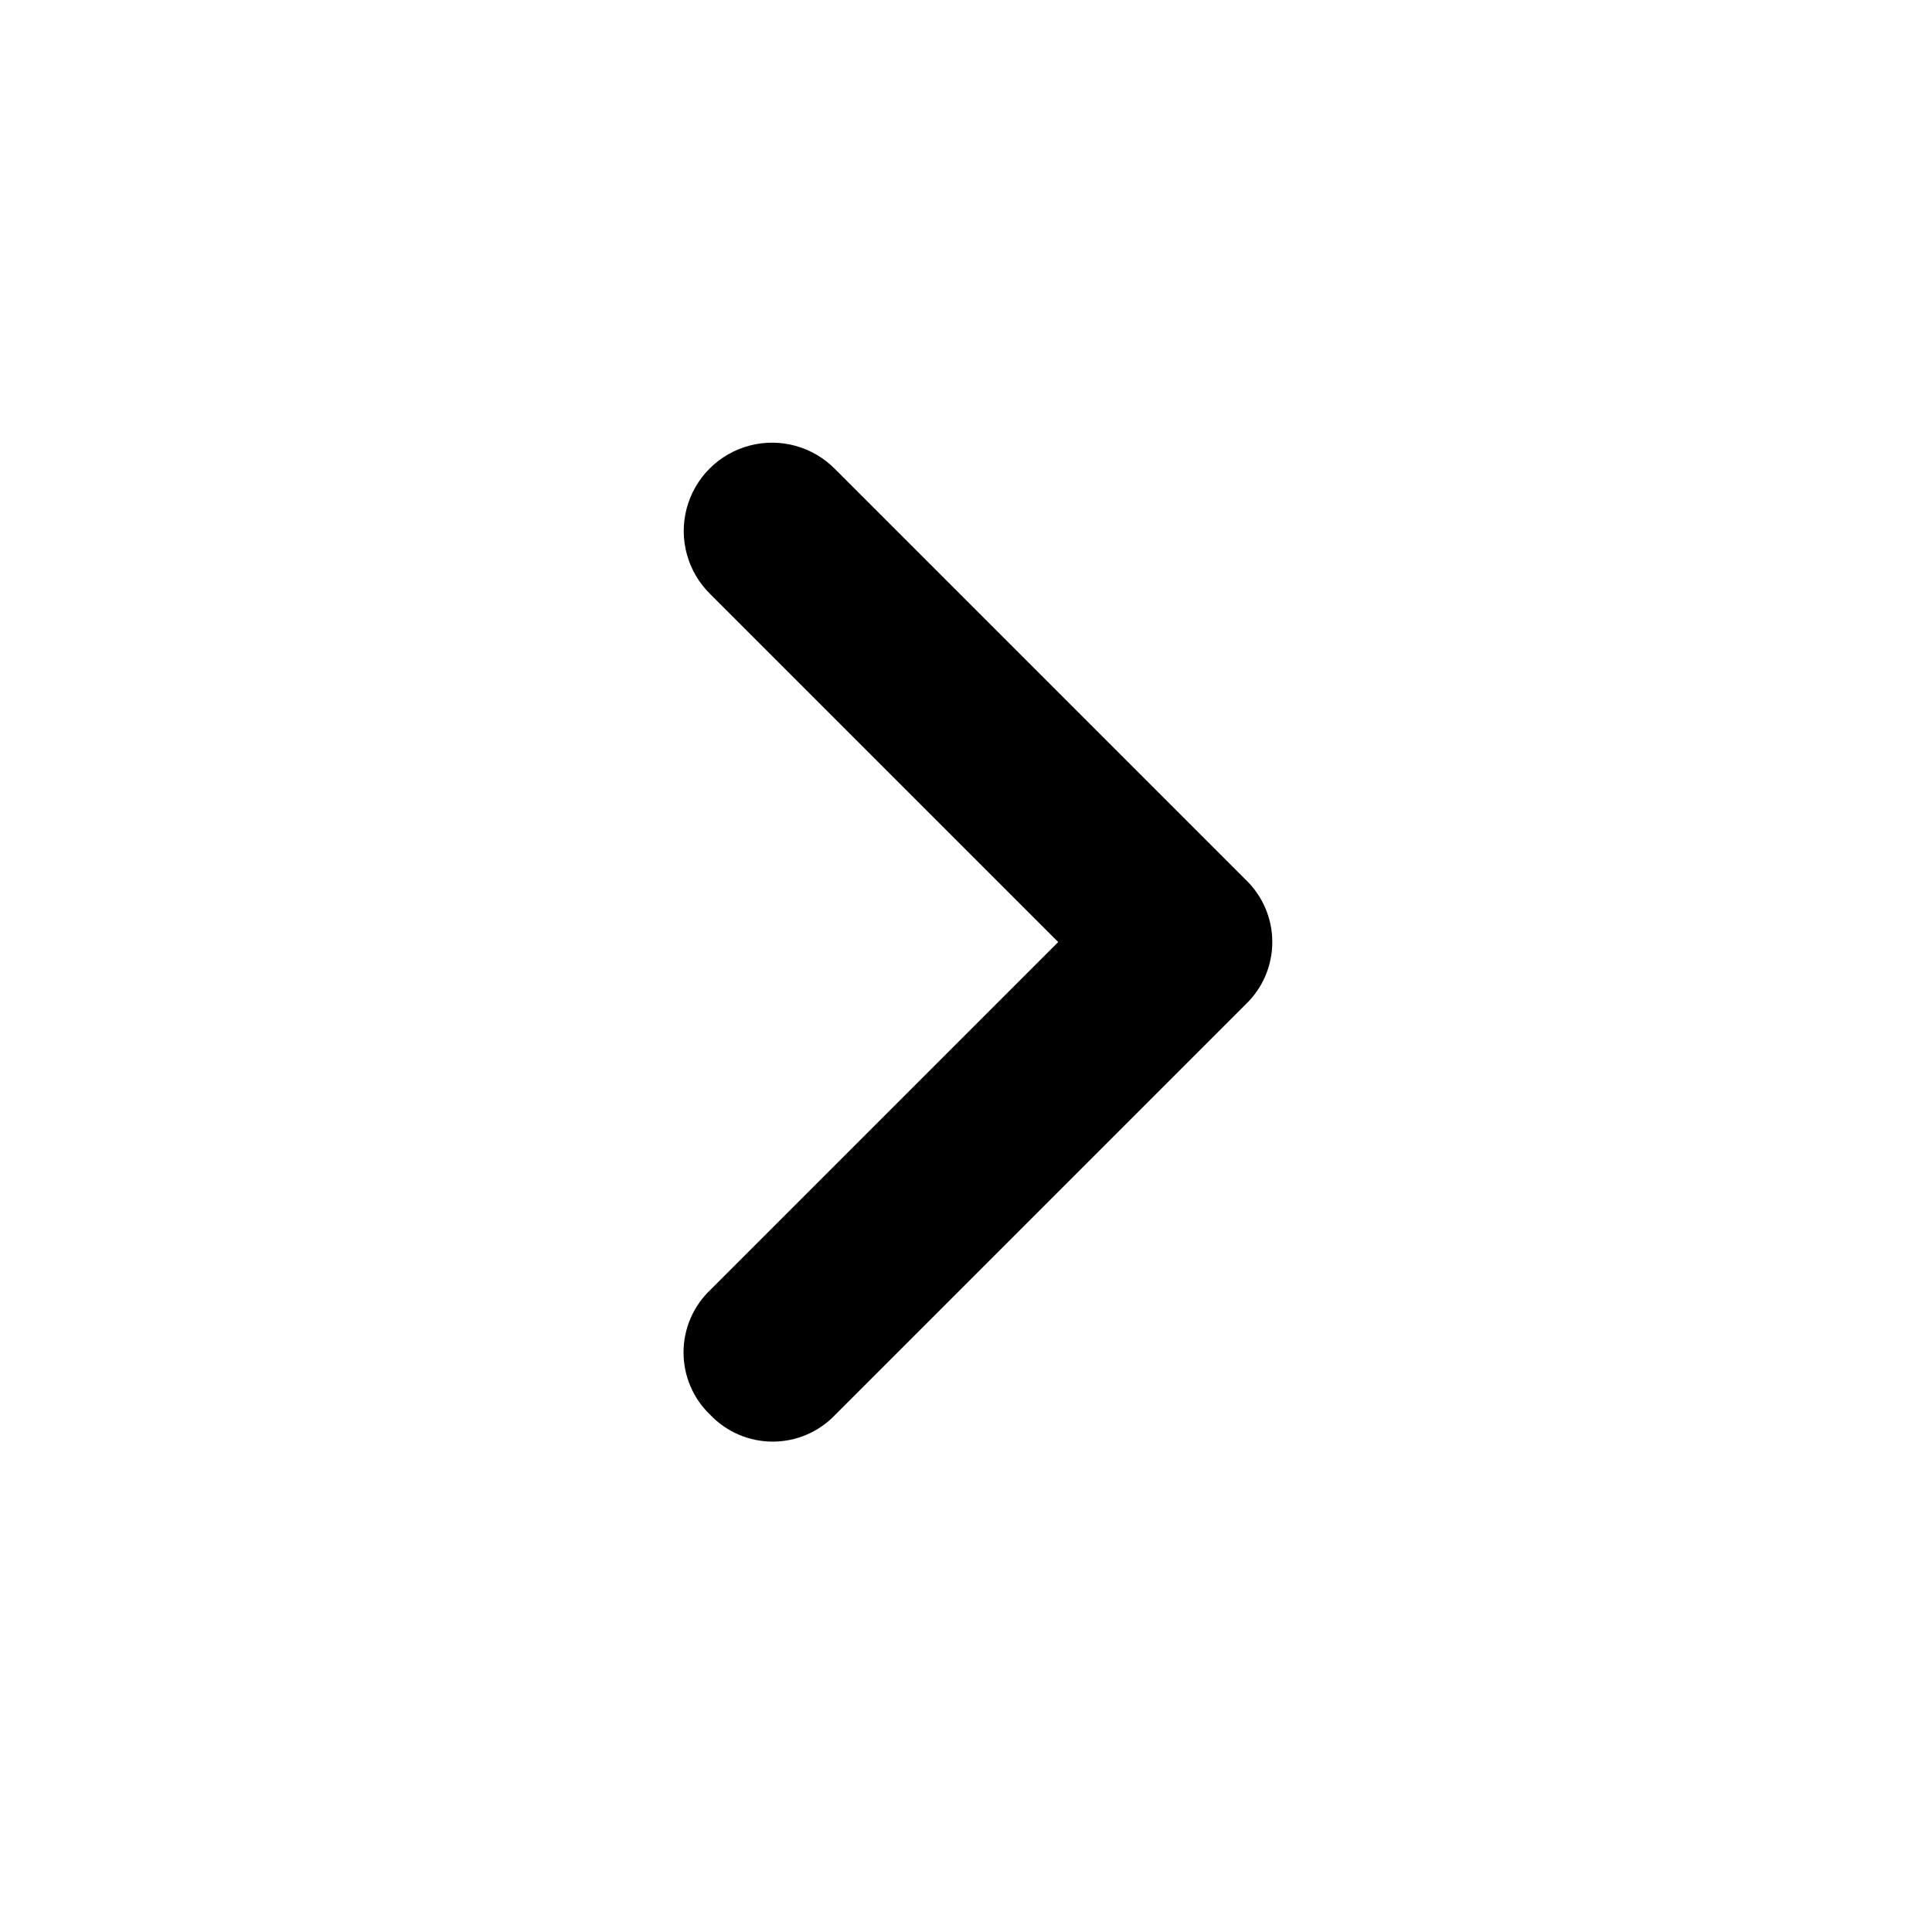
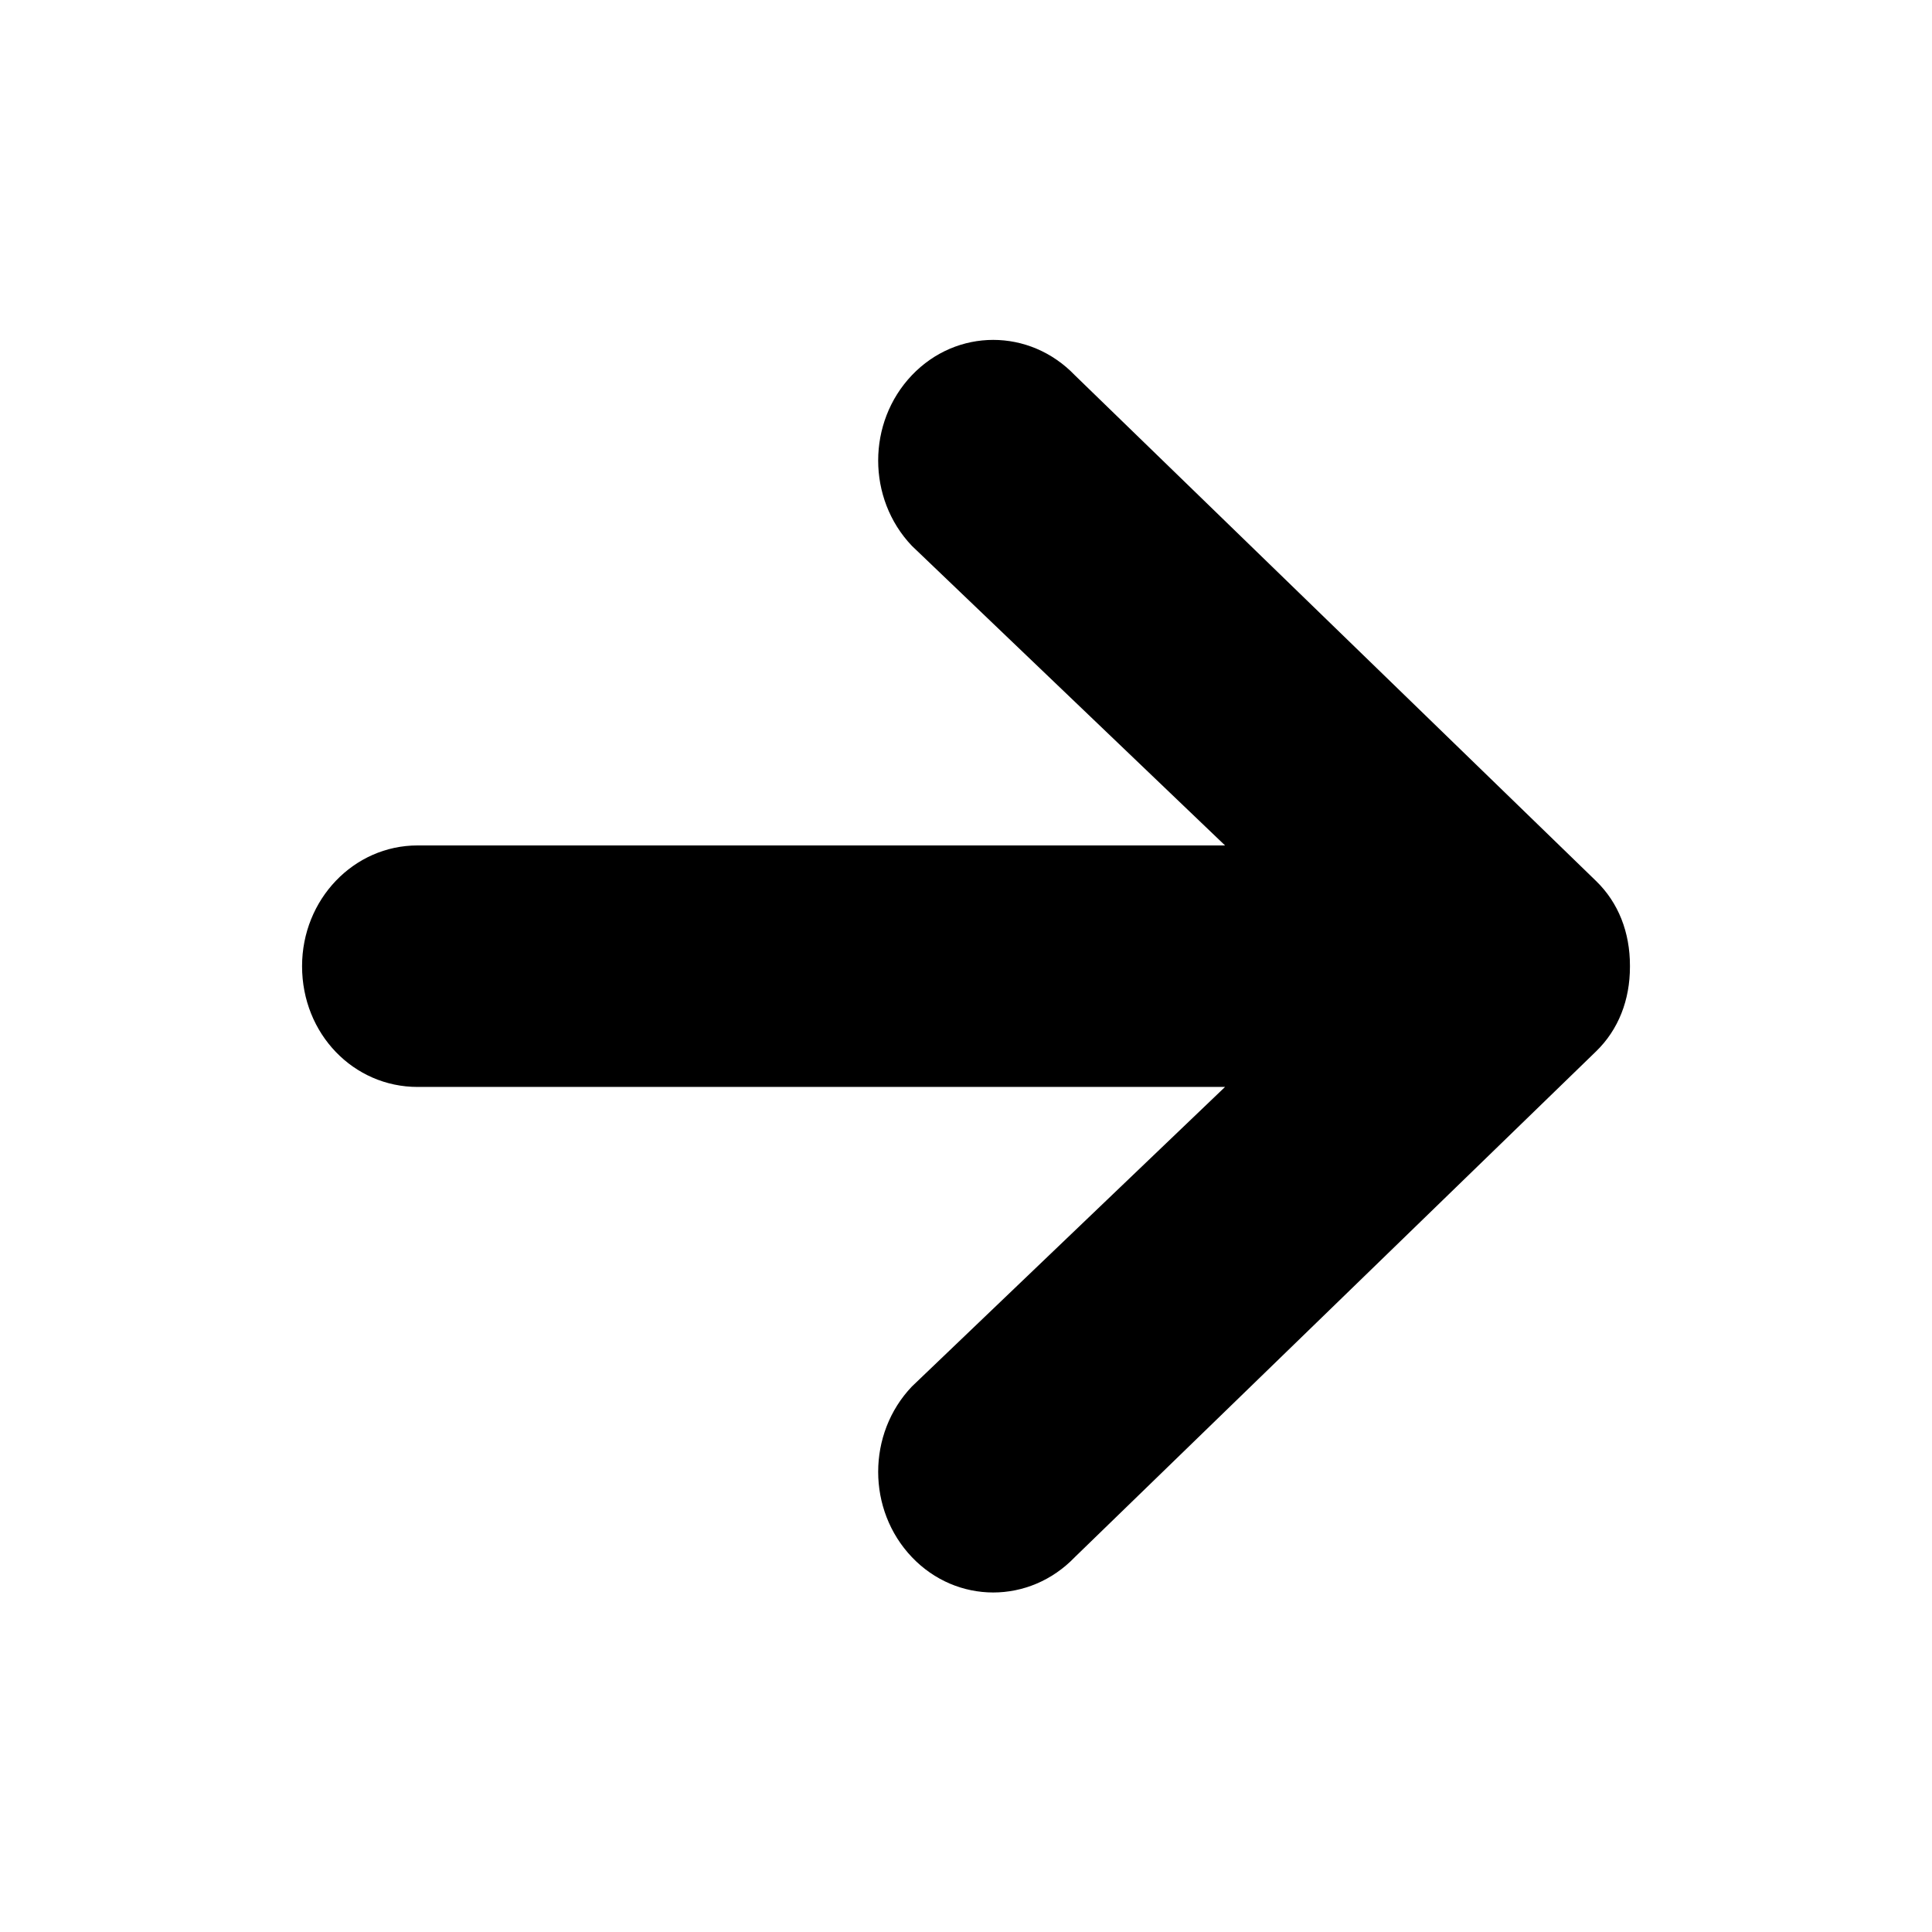
- <svg xmlns="http://www.w3.org/2000/svg" id="svg74" version="1.1" viewBox="100 100 924 924" height="200.00px" width="200px" class="icon">
-   <defs id="defs78" />
-   <path id="path72" d="m 439.697,384.142 166.4,166.4 -166.4,166.4 a 41.259,41.259 0 0 0 0,59.733 41.259,41.259 0 0 0 59.733,0 L 695.697,580.408 a 41.259,41.259 0 0 0 0,-59.733 L 499.43,324.408 a 42.24,42.24 0 1 0 -59.733,59.733 z" />
+ <svg xmlns="http://www.w3.org/2000/svg" id="svg12" version="1.1" viewBox="0 0 1024 1024" height="200.00px" width="200px" class="icon">
+   <defs id="defs16" />
+   <path id="path10" d="m 569.7,825.3 276.2,-268 c 12,-11.6 18,-27.4 18,-44.8 v -0.8 c 0,-17.4 -6,-33.2 -18,-44.8 l -276.2,-268 c -24,-25 -62.6,-25 -86.4,0 -23.8,25 -23.8,65.4 0,90.4 l 166,158.8 h -428 c -33.8,0 -61.2,28.6 -61.2,64 0,36 27.4,64 61.2,64 h 428 l -166,158.8 c -23.8,25 -23.8,65.4 0,90.4 23.8,25 62.4,25 86.4,0 z" />
</svg>
